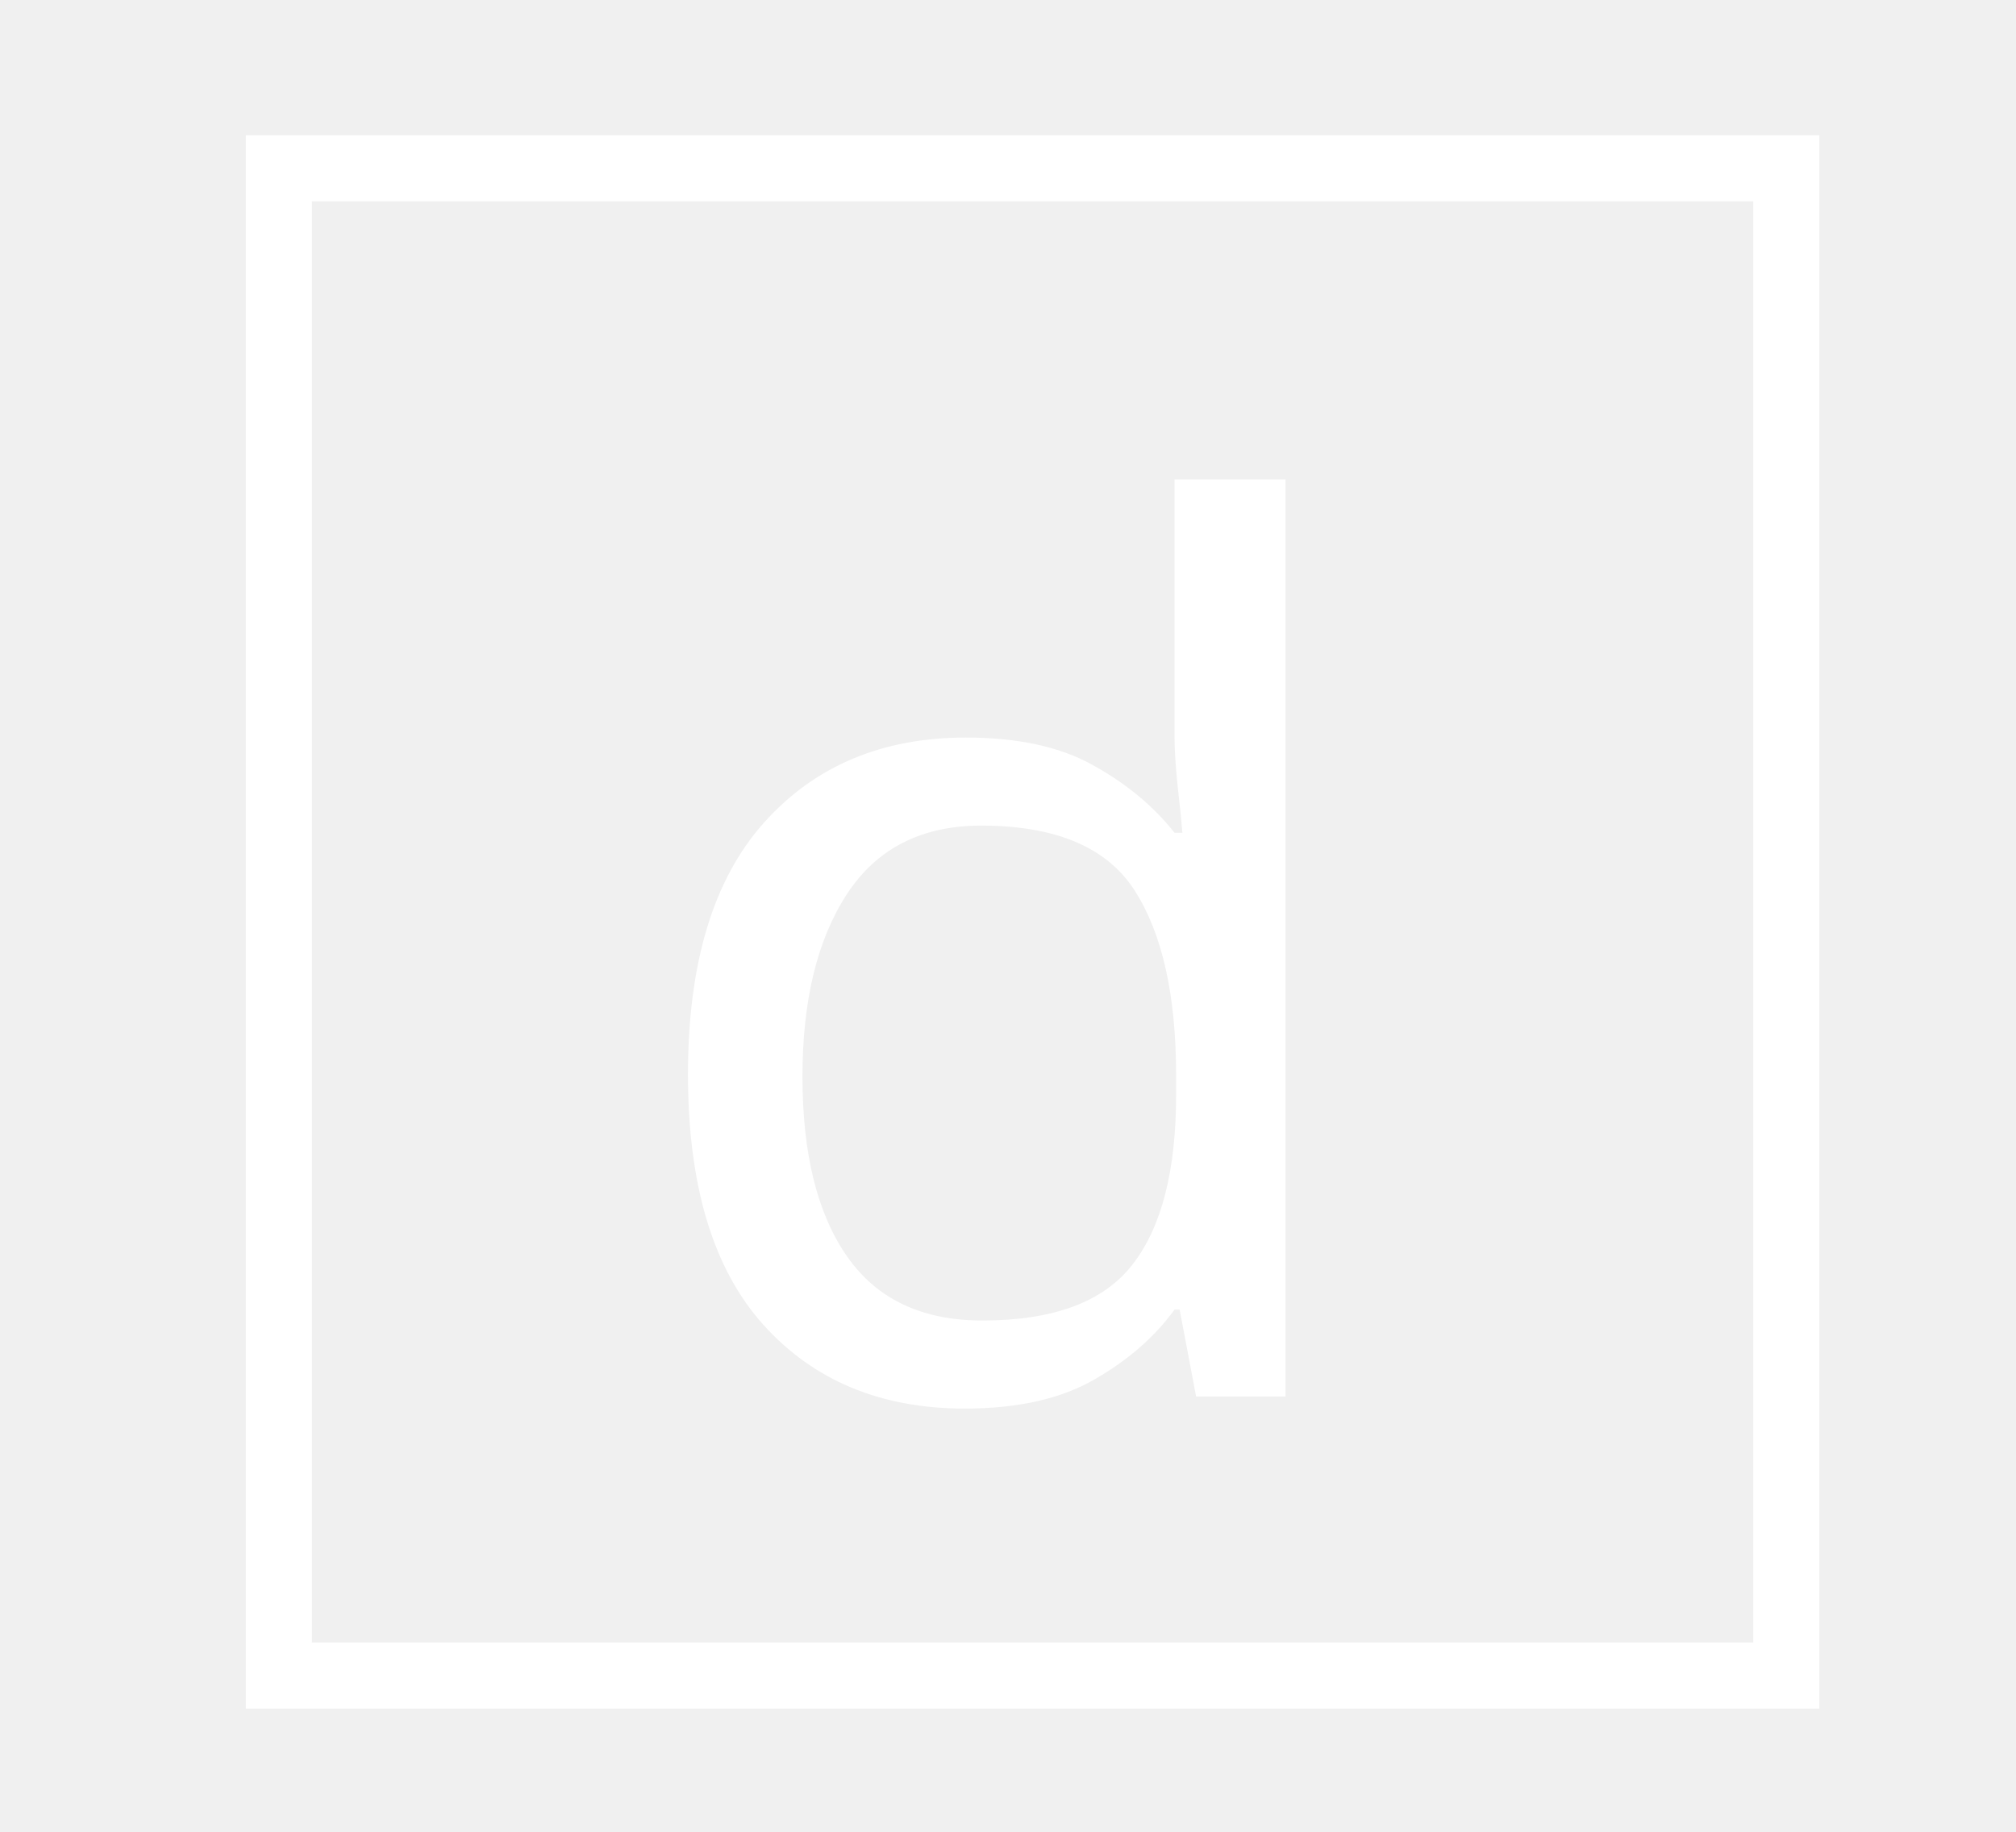
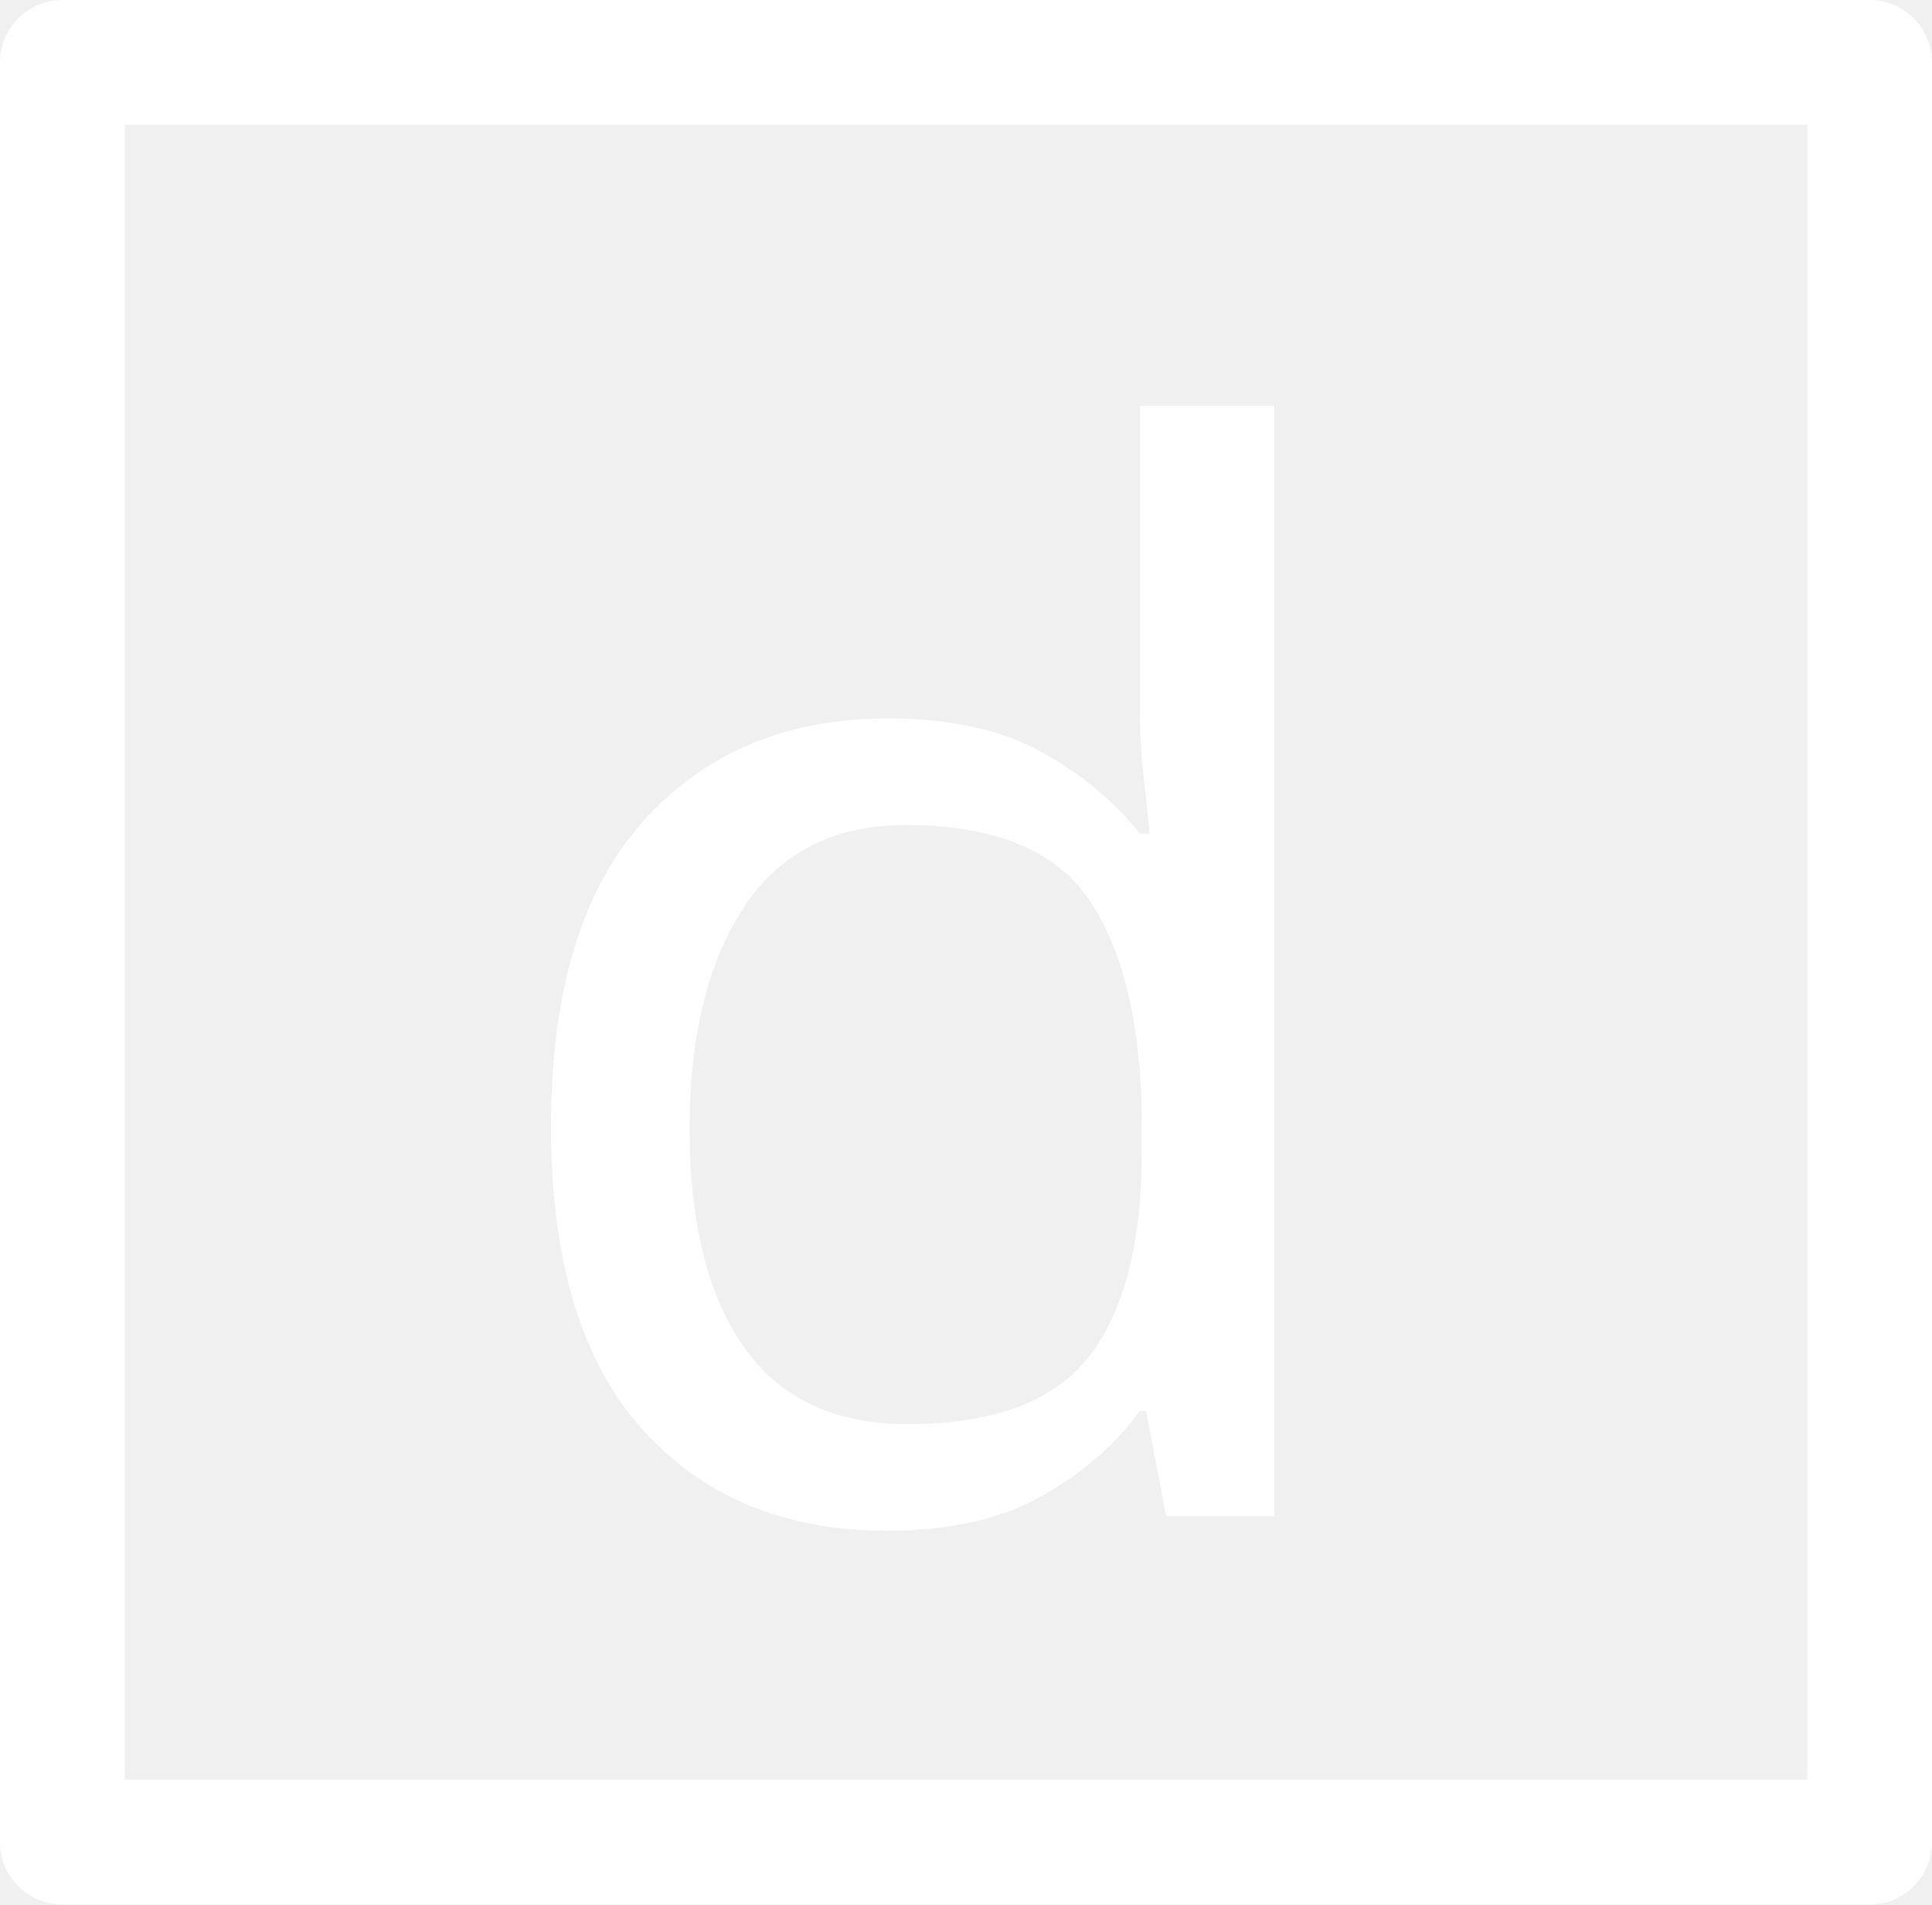
- <svg xmlns="http://www.w3.org/2000/svg" width="23.142mm" height="21.026mm" viewBox="0 0 82 74.502" id="svg4362" version="1.1">
+ <svg xmlns="http://www.w3.org/2000/svg" width="18.323mm" height="18.062mm" viewBox="0 0 64.923 64" id="svg4362" version="1.1">
  <defs id="defs4364" />
-   <g id="layer1" transform="translate(-184.7143,-401.717)">
+   <g id="layer1" transform="translate(-194.1813,-407.5762)">
    <rect style="opacity:1;fill:none;fill-opacity:1;fill-rule:evenodd;stroke:#ffffff;stroke-width:2.955;stroke-linecap:butt;stroke-linejoin:round;stroke-miterlimit:4;stroke-dasharray:none;stroke-opacity:0" id="rect3336-3-9-6-9-2-93" width="79.045" height="65.547" x="186.192" y="403.195" />
-     <rect style="opacity:1;fill:none;fill-opacity:1;fill-rule:evenodd;stroke:#ffffff;stroke-width:2.687;stroke-linecap:butt;stroke-linejoin:miter;stroke-miterlimit:4;stroke-dasharray:none;stroke-opacity:1" id="rect3336-3-9-6-0-6" width="61.313" height="61.313" x="196.058" y="408.563" />
    <text xml:space="preserve" style="font-style:normal;font-weight:normal;font-size:40.091px;line-height:125%;font-family:sans-serif;letter-spacing:0px;word-spacing:0px;fill:#ffffff;fill-opacity:1;stroke:none;stroke-width:1px;stroke-linecap:butt;stroke-linejoin:miter;stroke-opacity:1" x="205.646" y="467.992" id="text4153-2-6-2-1" transform="scale(1.020648,0.9797701)">
      <tspan id="tspan4155-7-1-3-2" x="205.646" y="467.992" style="font-size:50.114px">d</tspan>
    </text>
+     <rect style="fill:none;fill-rule:evenodd;stroke:#ffffff;stroke-width:4.192;stroke-linecap:butt;stroke-linejoin:round;stroke-miterlimit:4;stroke-dasharray:none;stroke-opacity:1" id="rect3336-7-0" width="60.731" height="59.808" x="196.277" y="409.672" />
  </g>
</svg>
